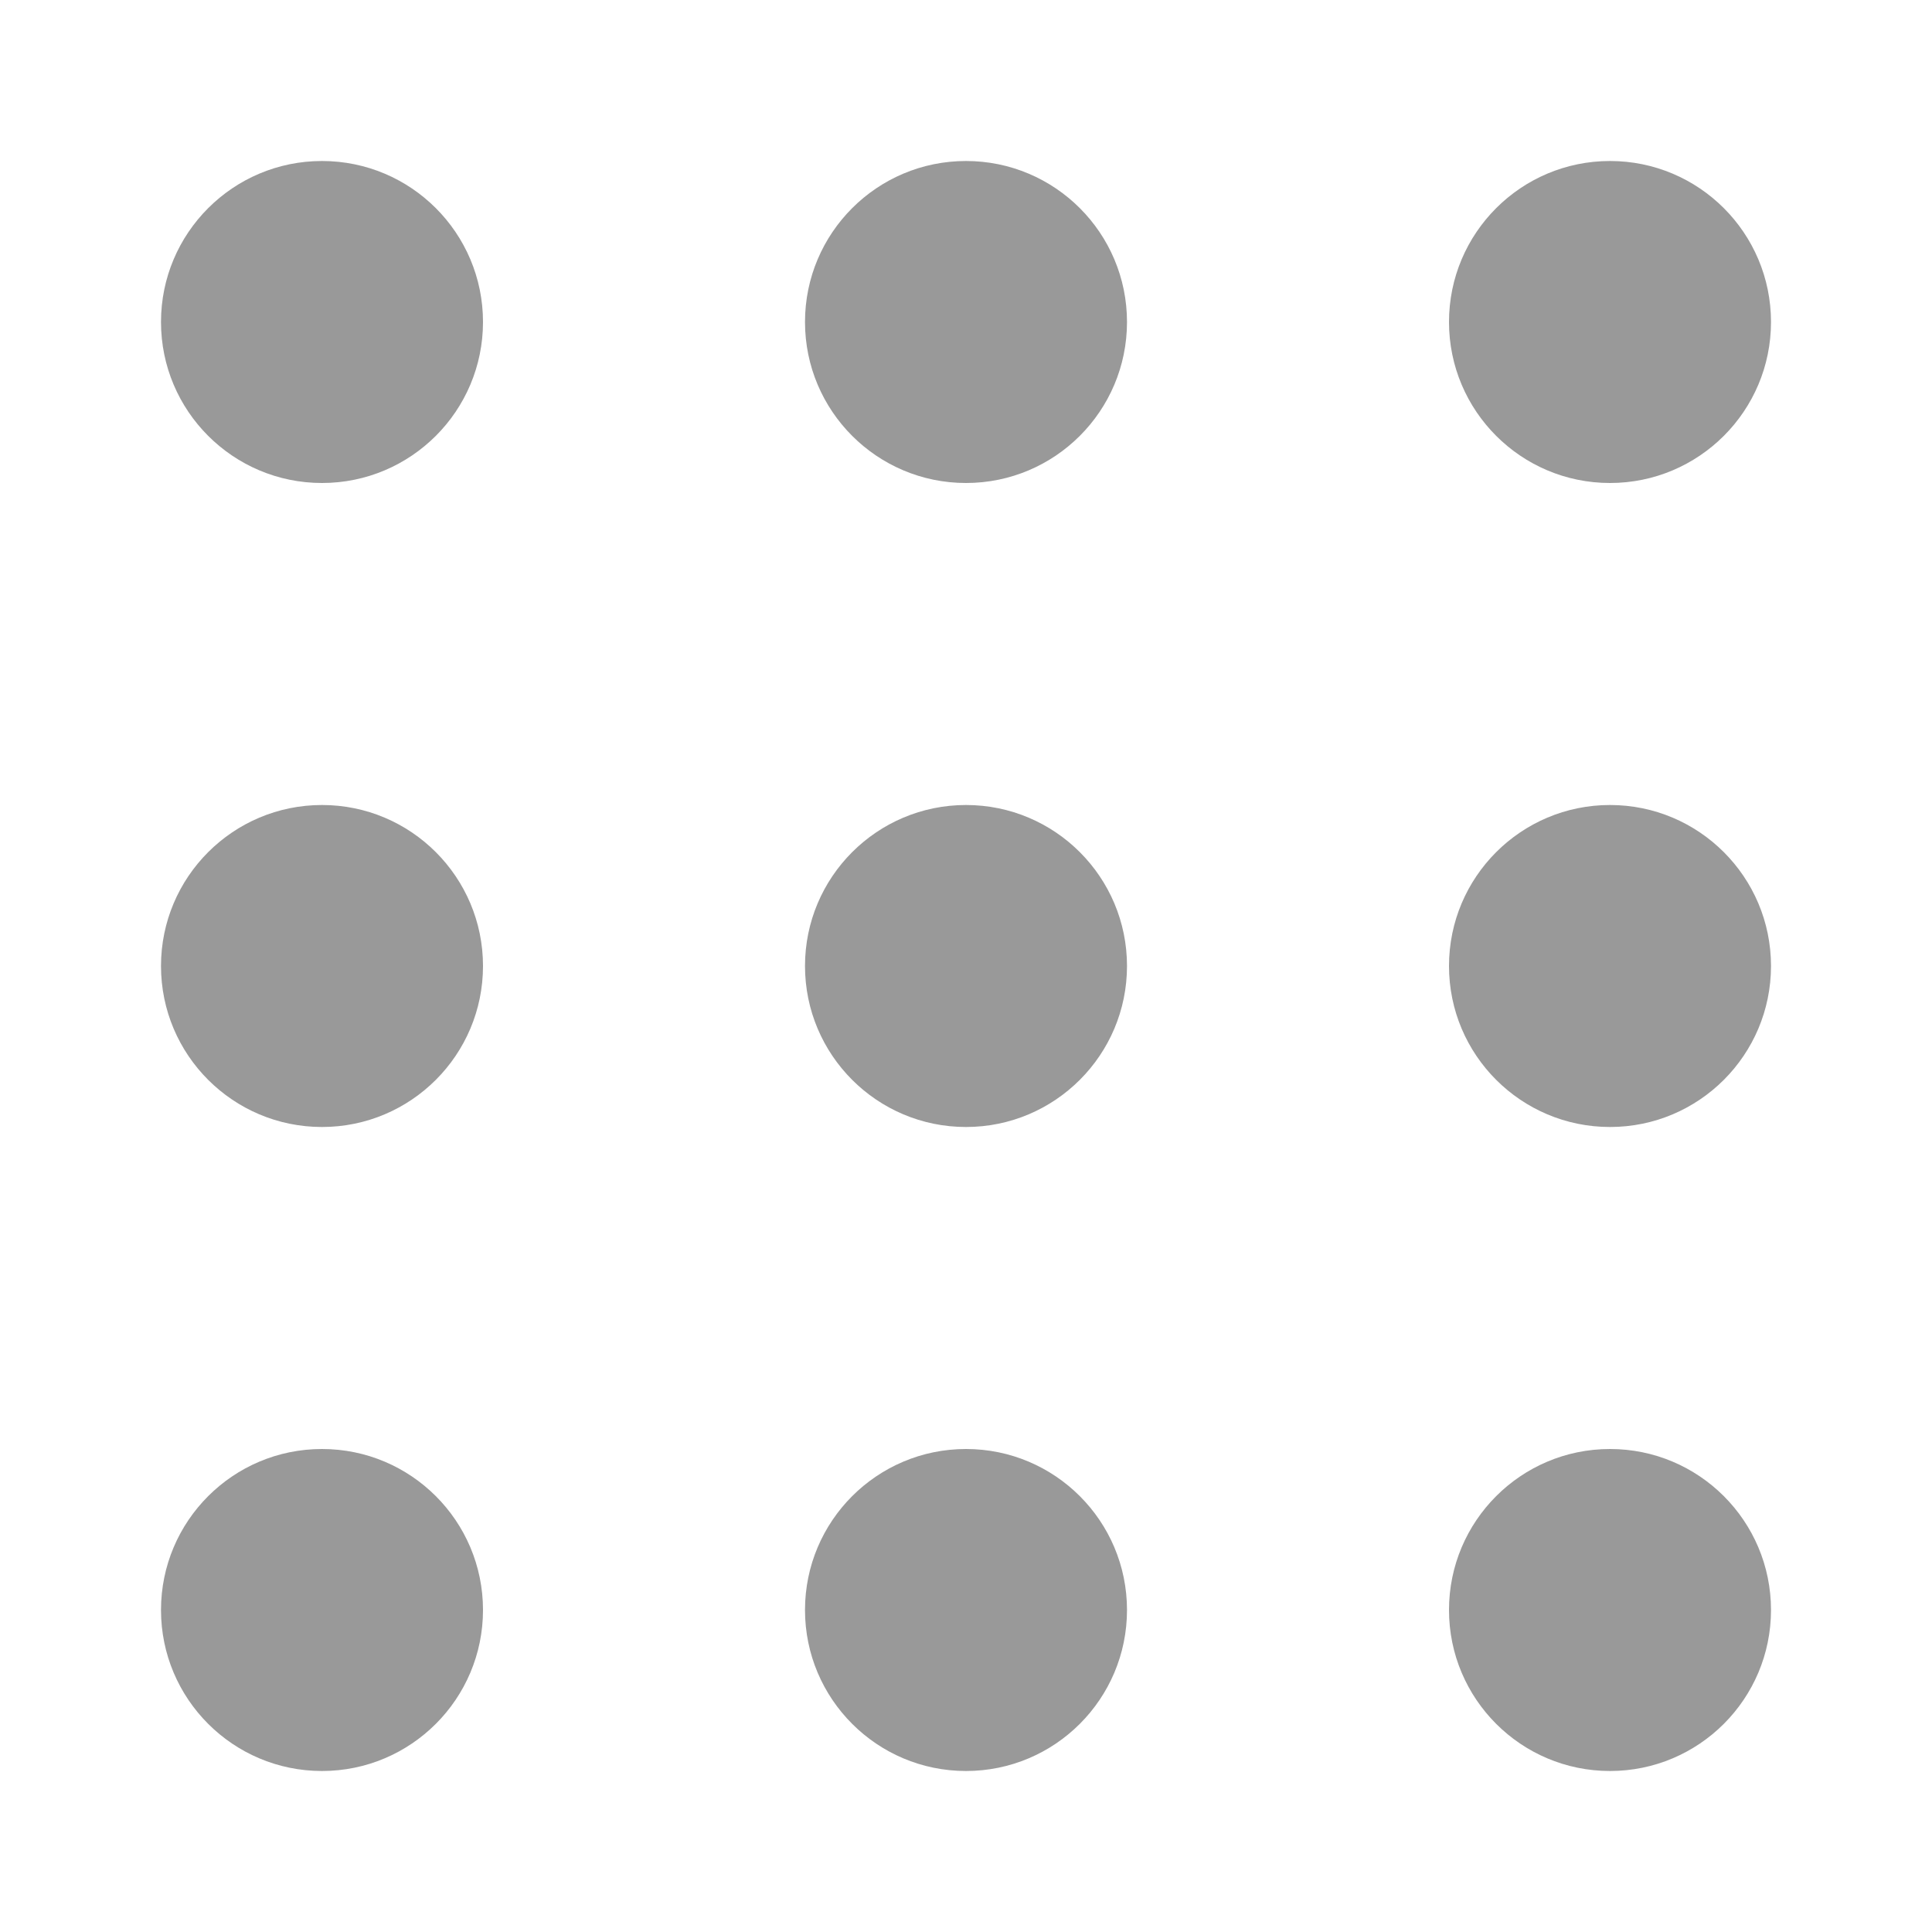
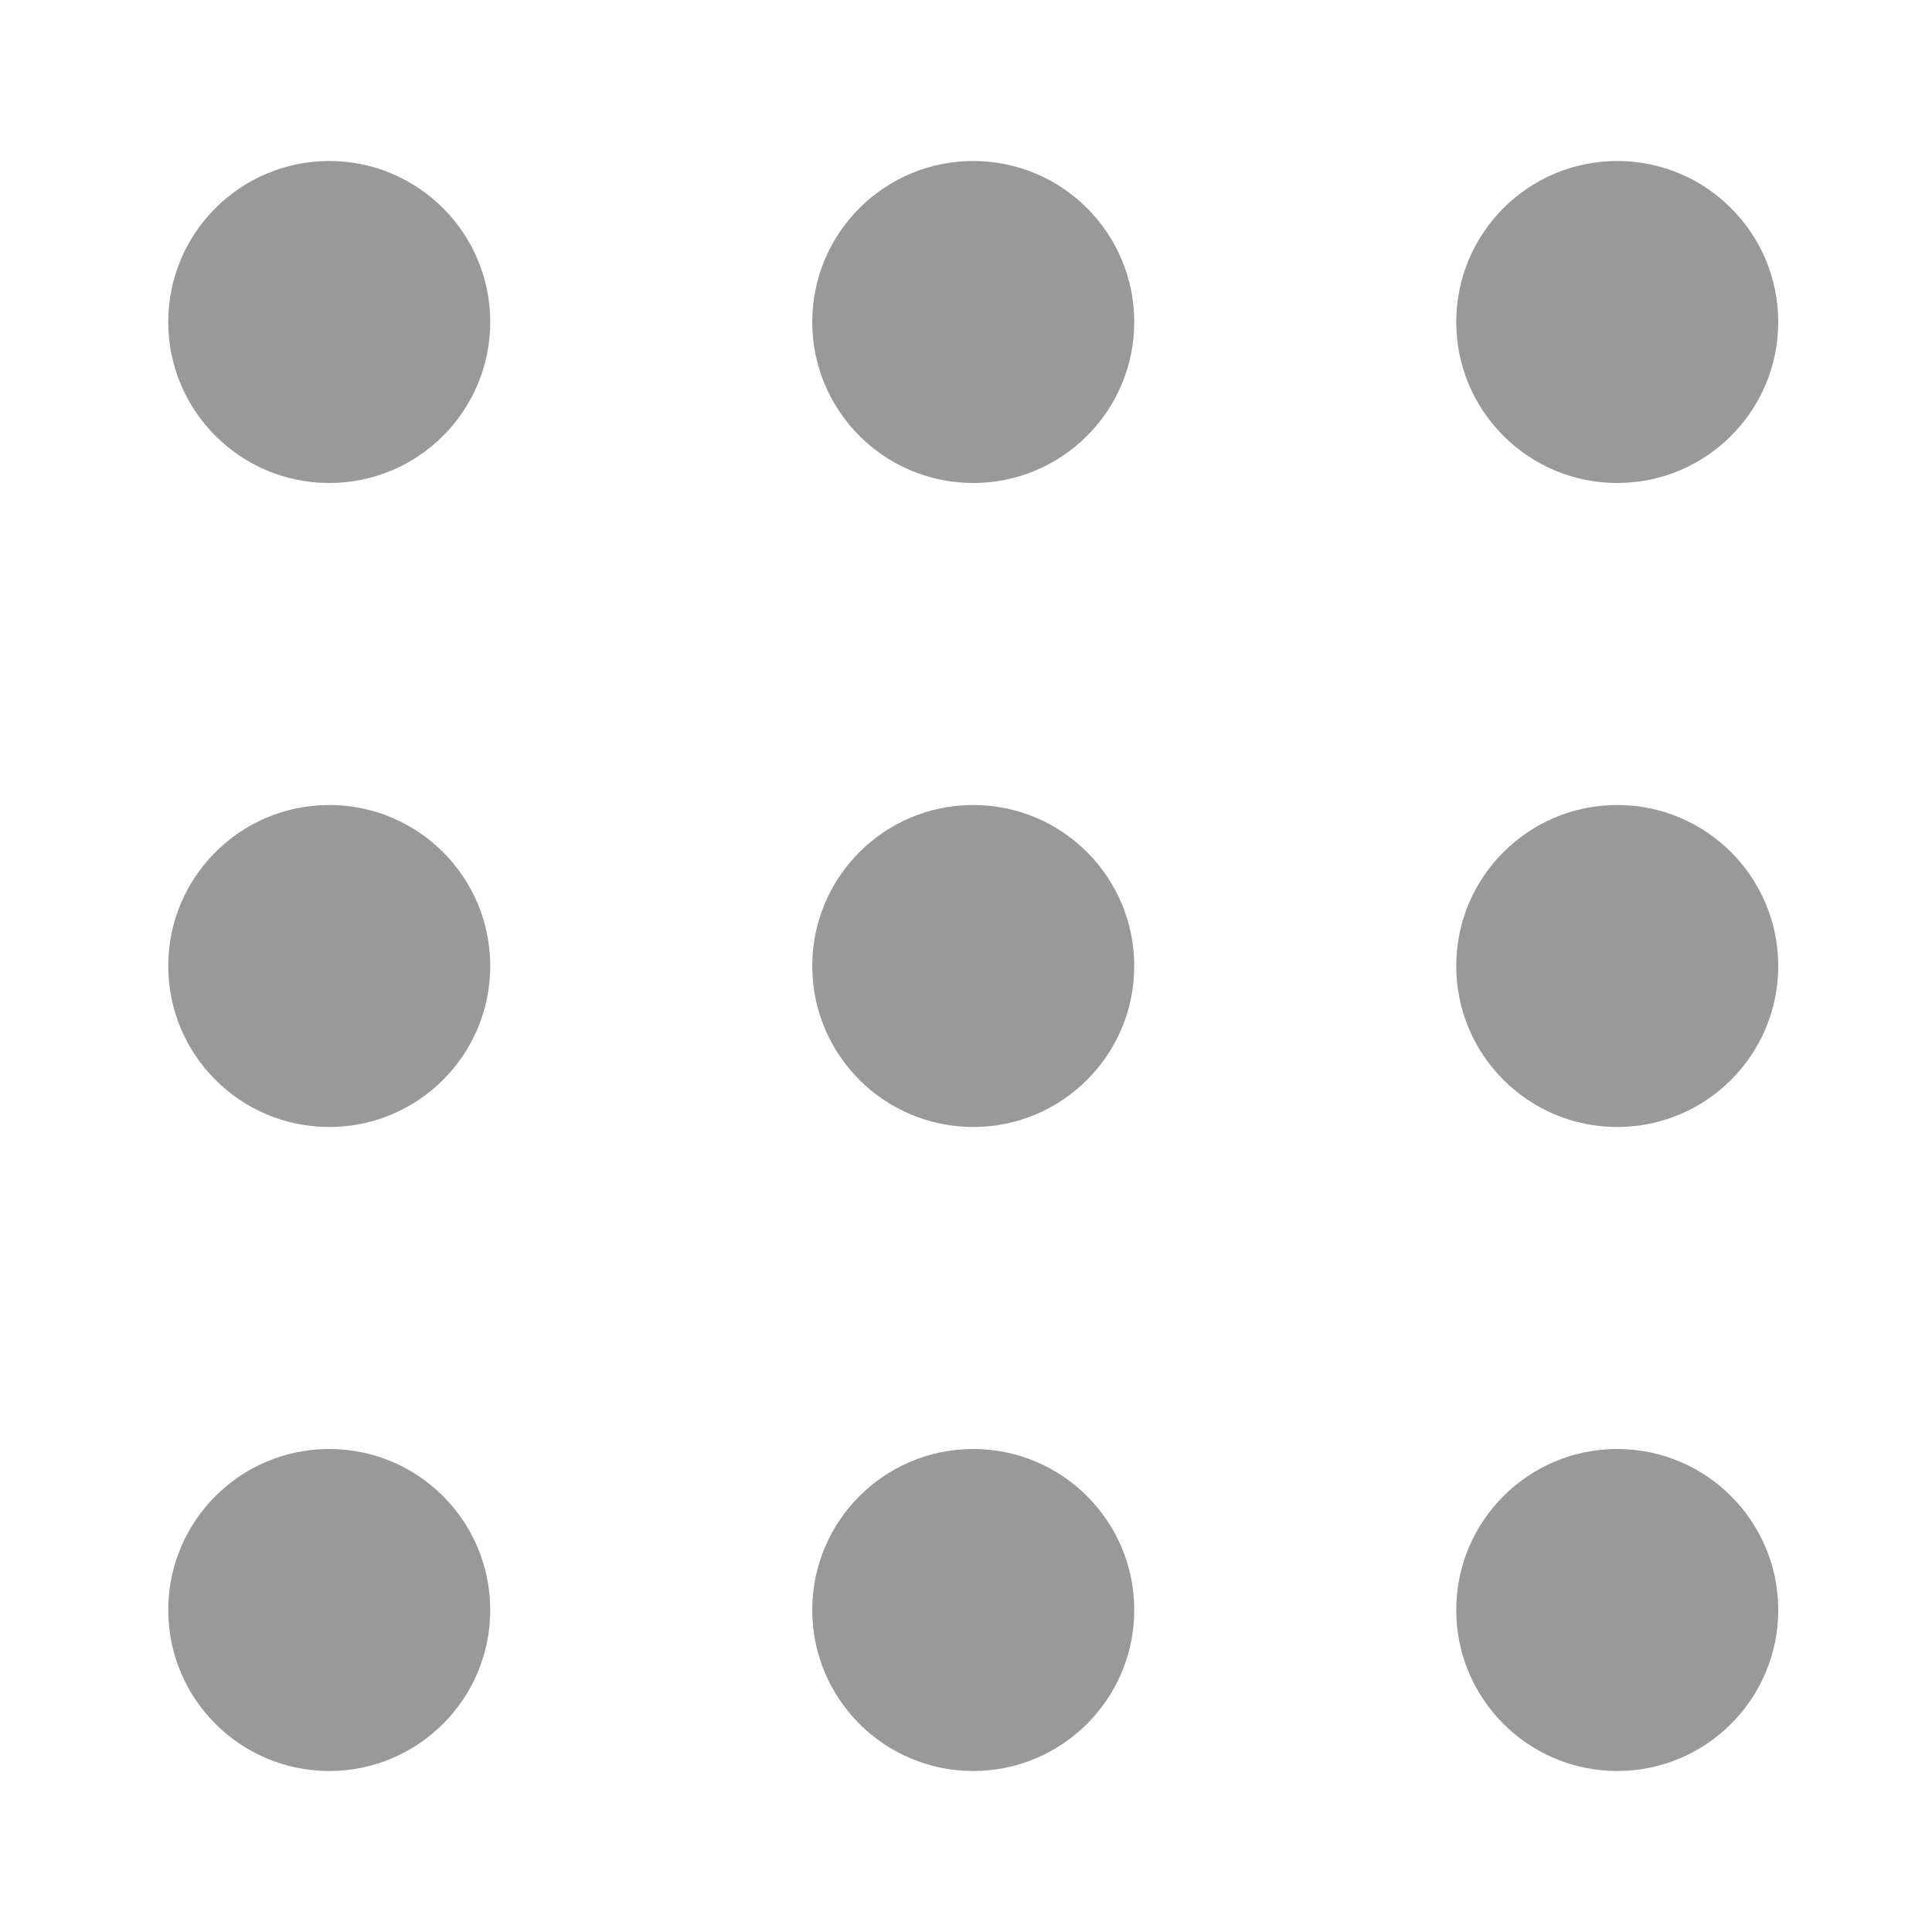
<svg xmlns="http://www.w3.org/2000/svg" viewBox="0 0 24 24">
  <defs>
    <style>.cls-1{fill:none;}.cls-2{fill:#999;}</style>
  </defs>
  <g id="Square">
    <rect class="cls-1" width="24" height="24" />
  </g>
  <g id="Icon">
-     <circle class="cls-2" cx="4" cy="4" r="2" />
-     <circle class="cls-2" cx="12" cy="4" r="2" />
-     <circle class="cls-2" cx="20" cy="4" r="2" />
-     <circle class="cls-2" cx="4" cy="12" r="2" />
-     <circle class="cls-2" cx="12" cy="12" r="2" />
-     <circle class="cls-2" cx="20" cy="12" r="2" />
-     <circle class="cls-2" cx="4" cy="20" r="2" />
-     <circle class="cls-2" cx="12" cy="20" r="2" />
-     <circle class="cls-2" cx="20" cy="20" r="2" />
+     <circle class="cls-2" cx="4.09" cy="4" r="2" />
+     <circle class="cls-2" cx="12.09" cy="4" r="2" />
+     <circle class="cls-2" cx="20.09" cy="4" r="2" />
+     <circle class="cls-2" cx="4.09" cy="12" r="2" />
+     <circle class="cls-2" cx="12.09" cy="12" r="2" />
+     <circle class="cls-2" cx="20.09" cy="12" r="2" />
+     <circle class="cls-2" cx="4.09" cy="20" r="2" />
+     <circle class="cls-2" cx="12.09" cy="20" r="2" />
+     <circle class="cls-2" cx="20.09" cy="20" r="2" />
  </g>
</svg>
